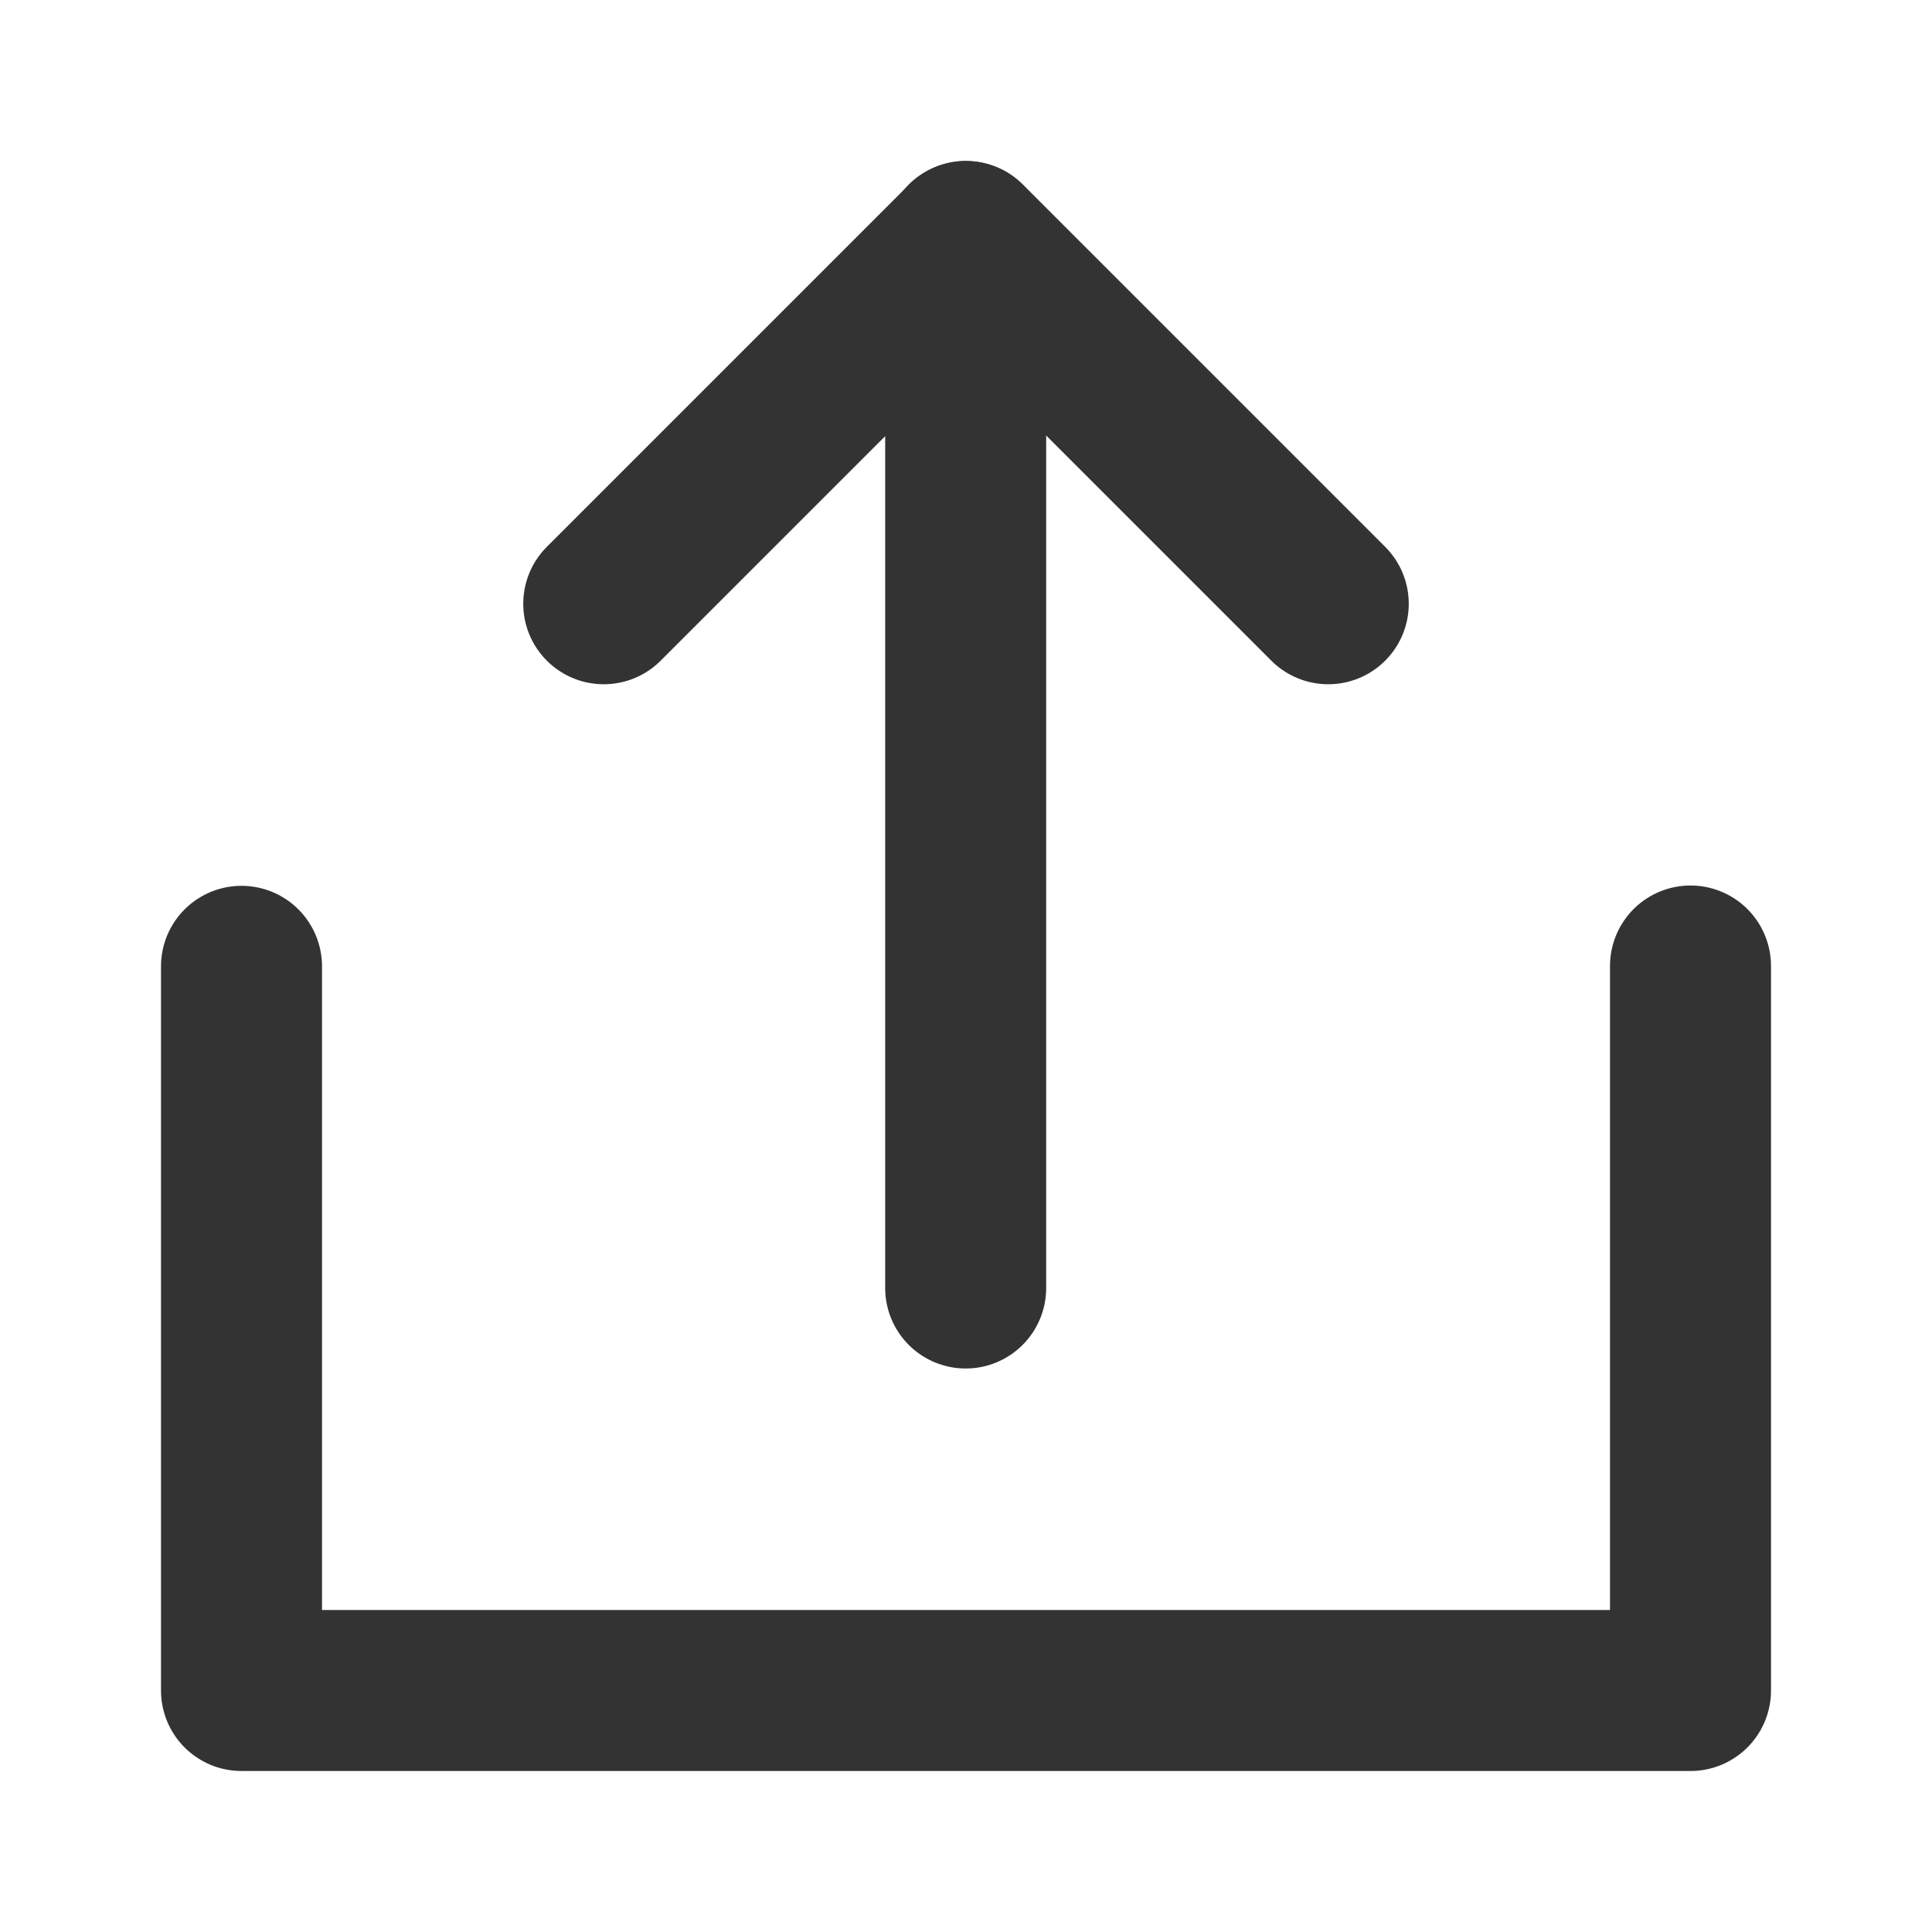
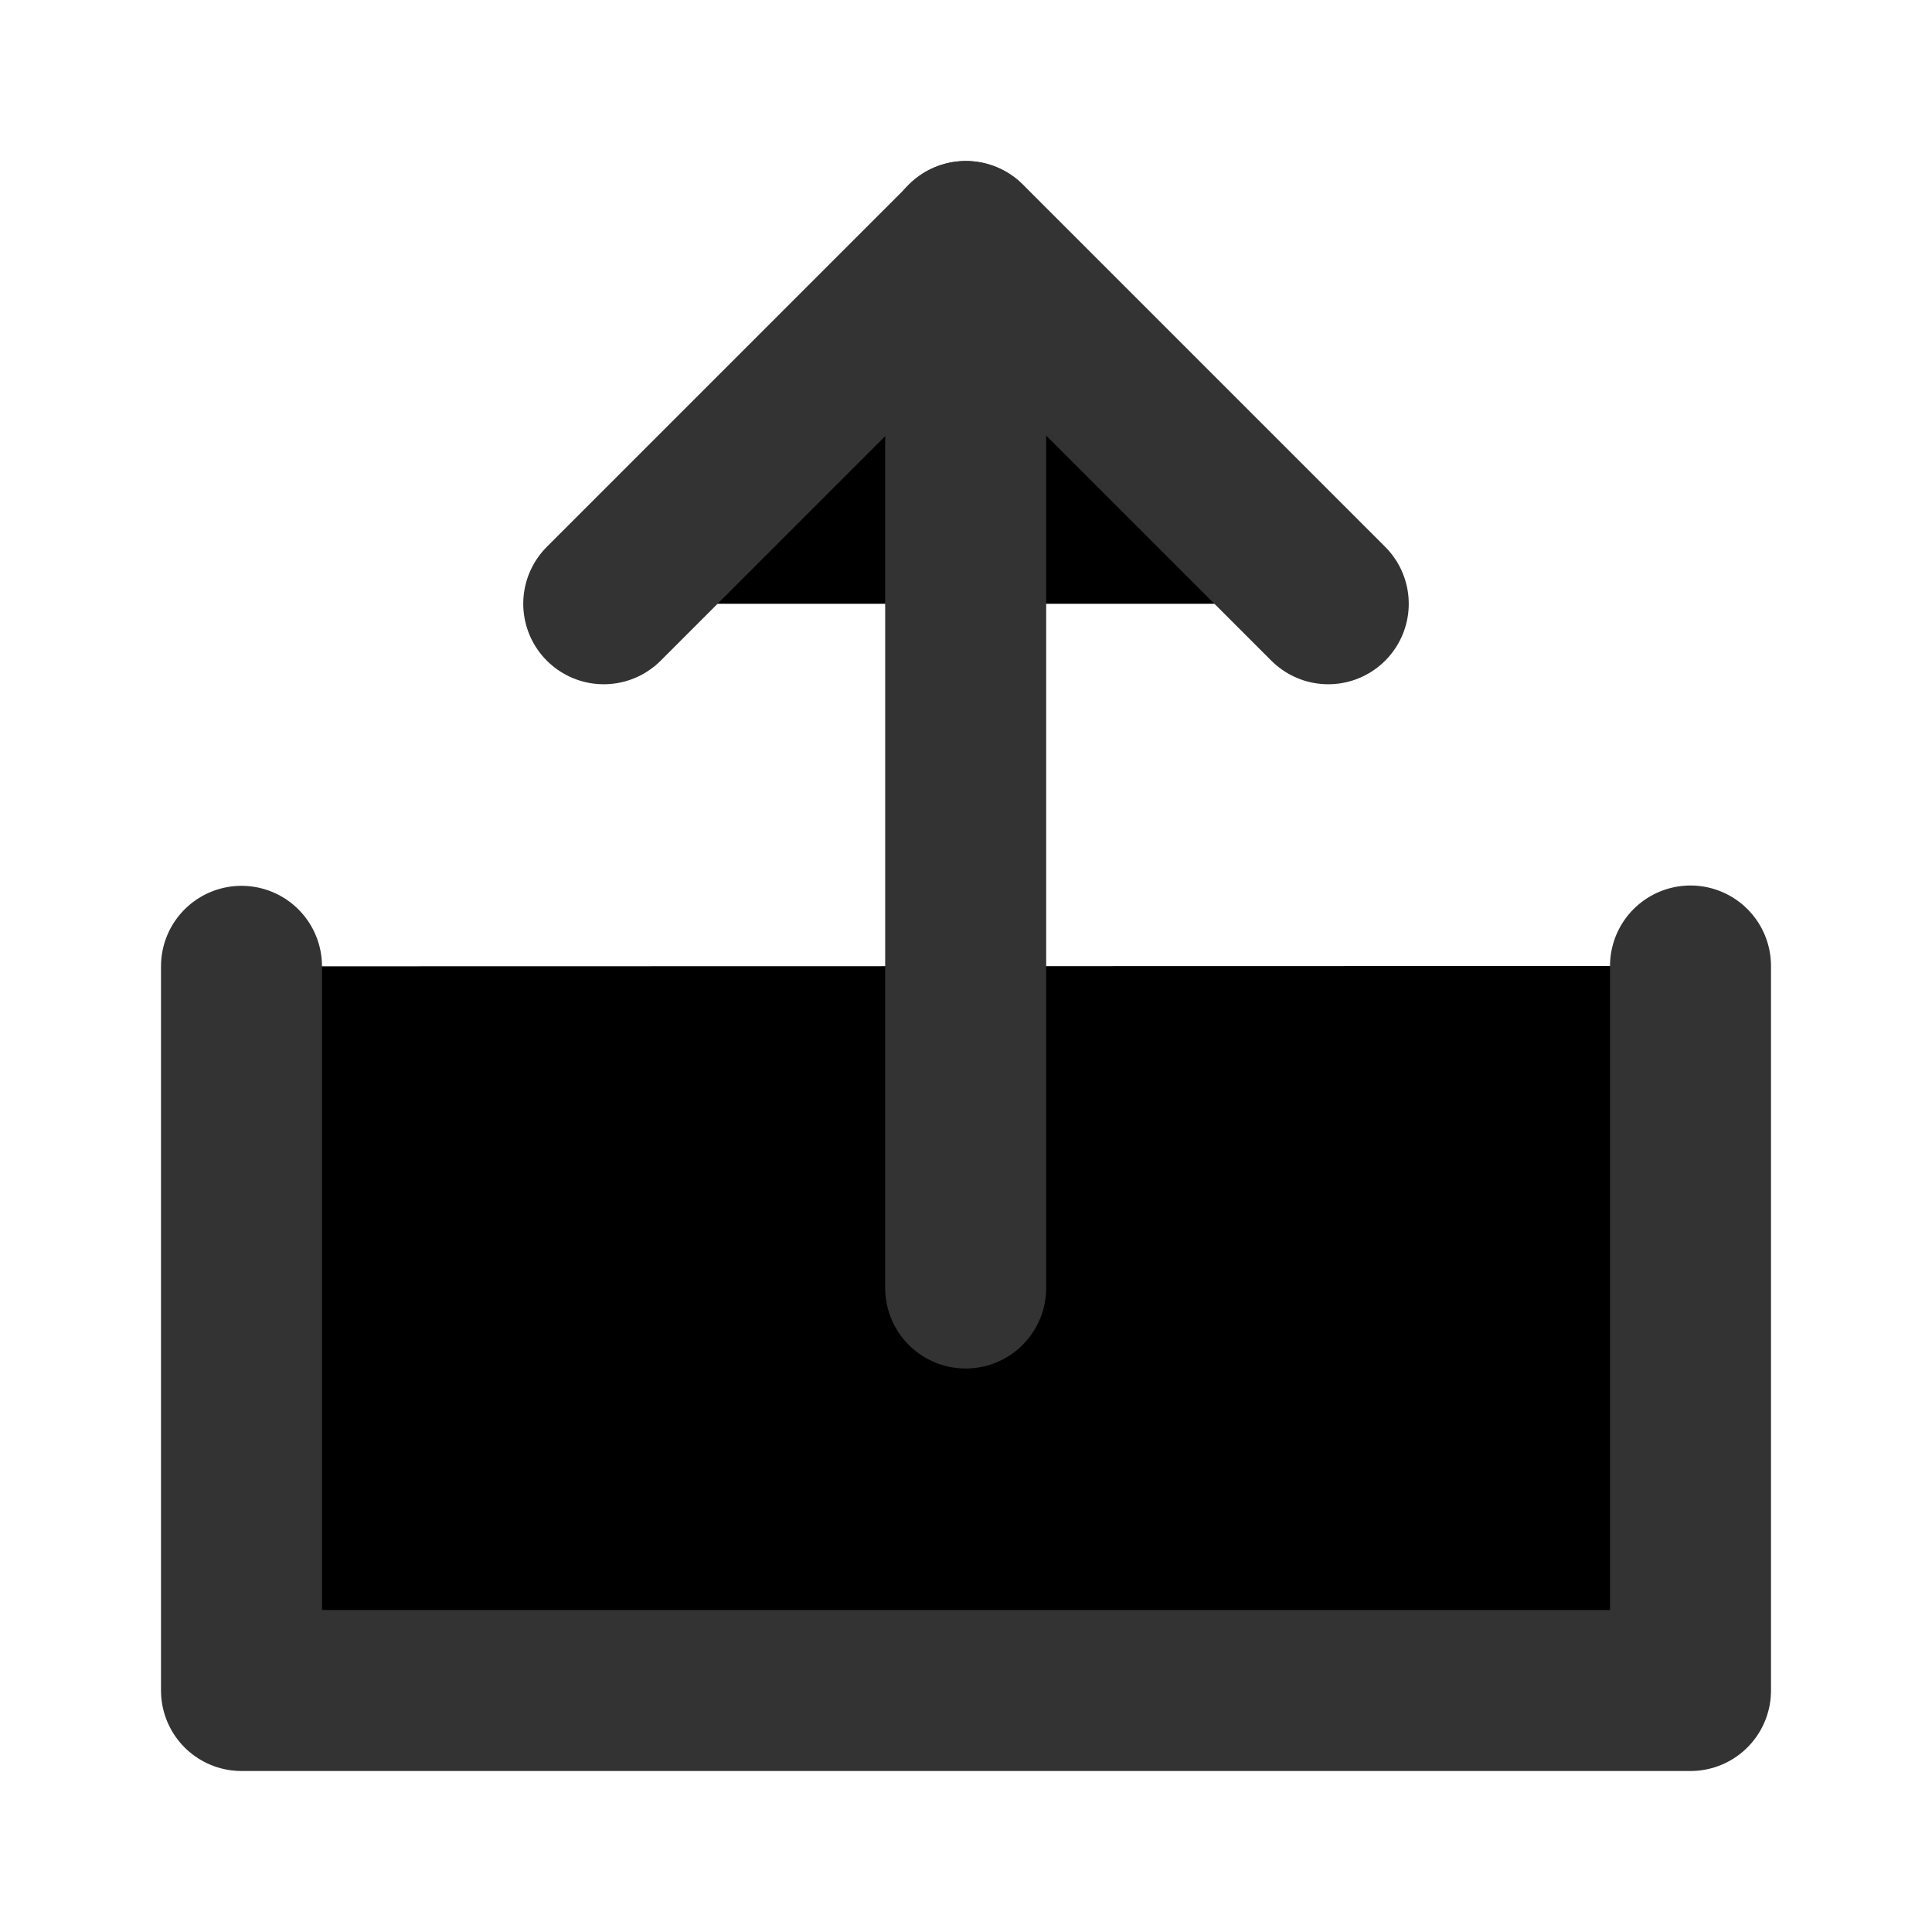
- <svg xmlns="http://www.w3.org/2000/svg" width="24" height="24" viewBox="0 0 48 48" fill="none">
+ <svg xmlns="http://www.w3.org/2000/svg" width="24" height="24" viewBox="0 0 48 48">
  <mask id="icon-6e6df77f10b972" maskUnits="userSpaceOnUse" x="0" y="0" width="48" height="48" style="mask-type: alpha">
    <path d="M48 0H0V48H48V0Z" fill="#333" />
  </mask>
  <g mask="url(#icon-6e6df77f10b972)">
    <path d="M6 24.008V42H42V24" stroke="#333" stroke-width="4" stroke-linecap="round" stroke-linejoin="round" />
    <path d="M33 15L24 6L15 15" stroke="#333" stroke-width="4" stroke-linecap="round" stroke-linejoin="round" />
    <path d="M23.992 32V6" stroke="#333" stroke-width="4" stroke-linecap="round" stroke-linejoin="round" />
  </g>
</svg>
